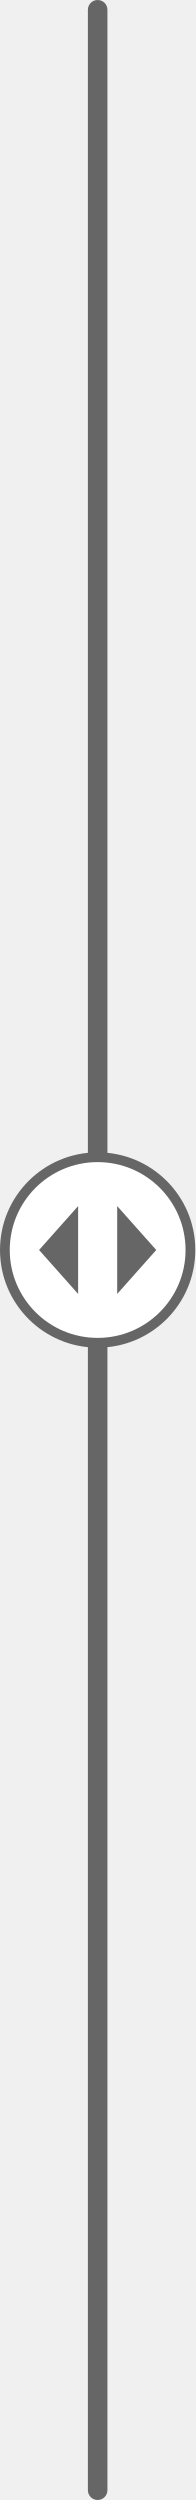
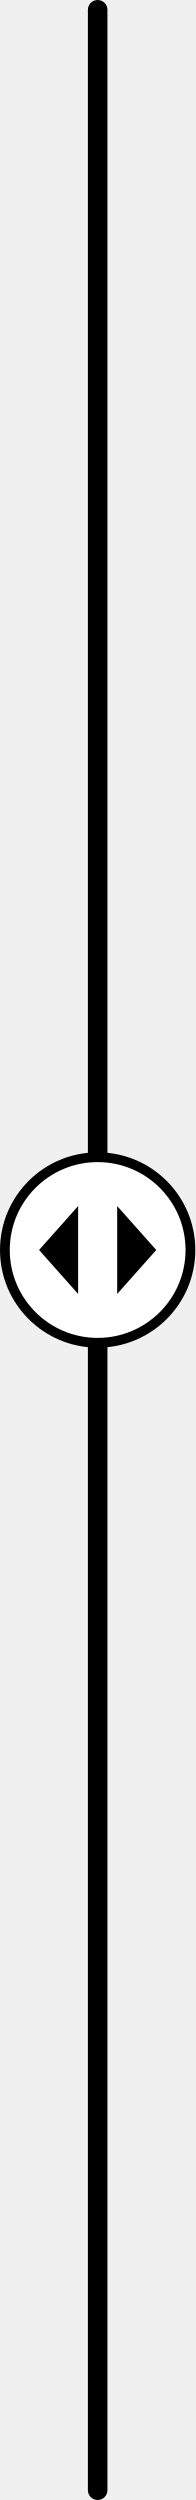
<svg xmlns="http://www.w3.org/2000/svg" viewBox="0 0 40 512" fill="none">
-   <rect x="18" width="4" height="512" rx="2" fill="#666" />
+   <rect x="18" width="4" height="512" rx="2" fill="currentColor" />
  <rect x="1" y="237" width="38" height="38" rx="19" fill="#fff" />
-   <rect x="1" y="237" width="38" height="38" rx="19" stroke="#666" stroke-width="2" />
-   <path d="m16 247-8 9 8 9v-18Zm16 9-8-9v18l8-9Z" fill="#666" />
+   <rect x="1" y="237" width="38" height="38" rx="19" stroke="currentColor" stroke-width="2" />
+   <path d="m16 247-8 9 8 9v-18Zm16 9-8-9v18l8-9Z" fill="currentColor" />
</svg>
